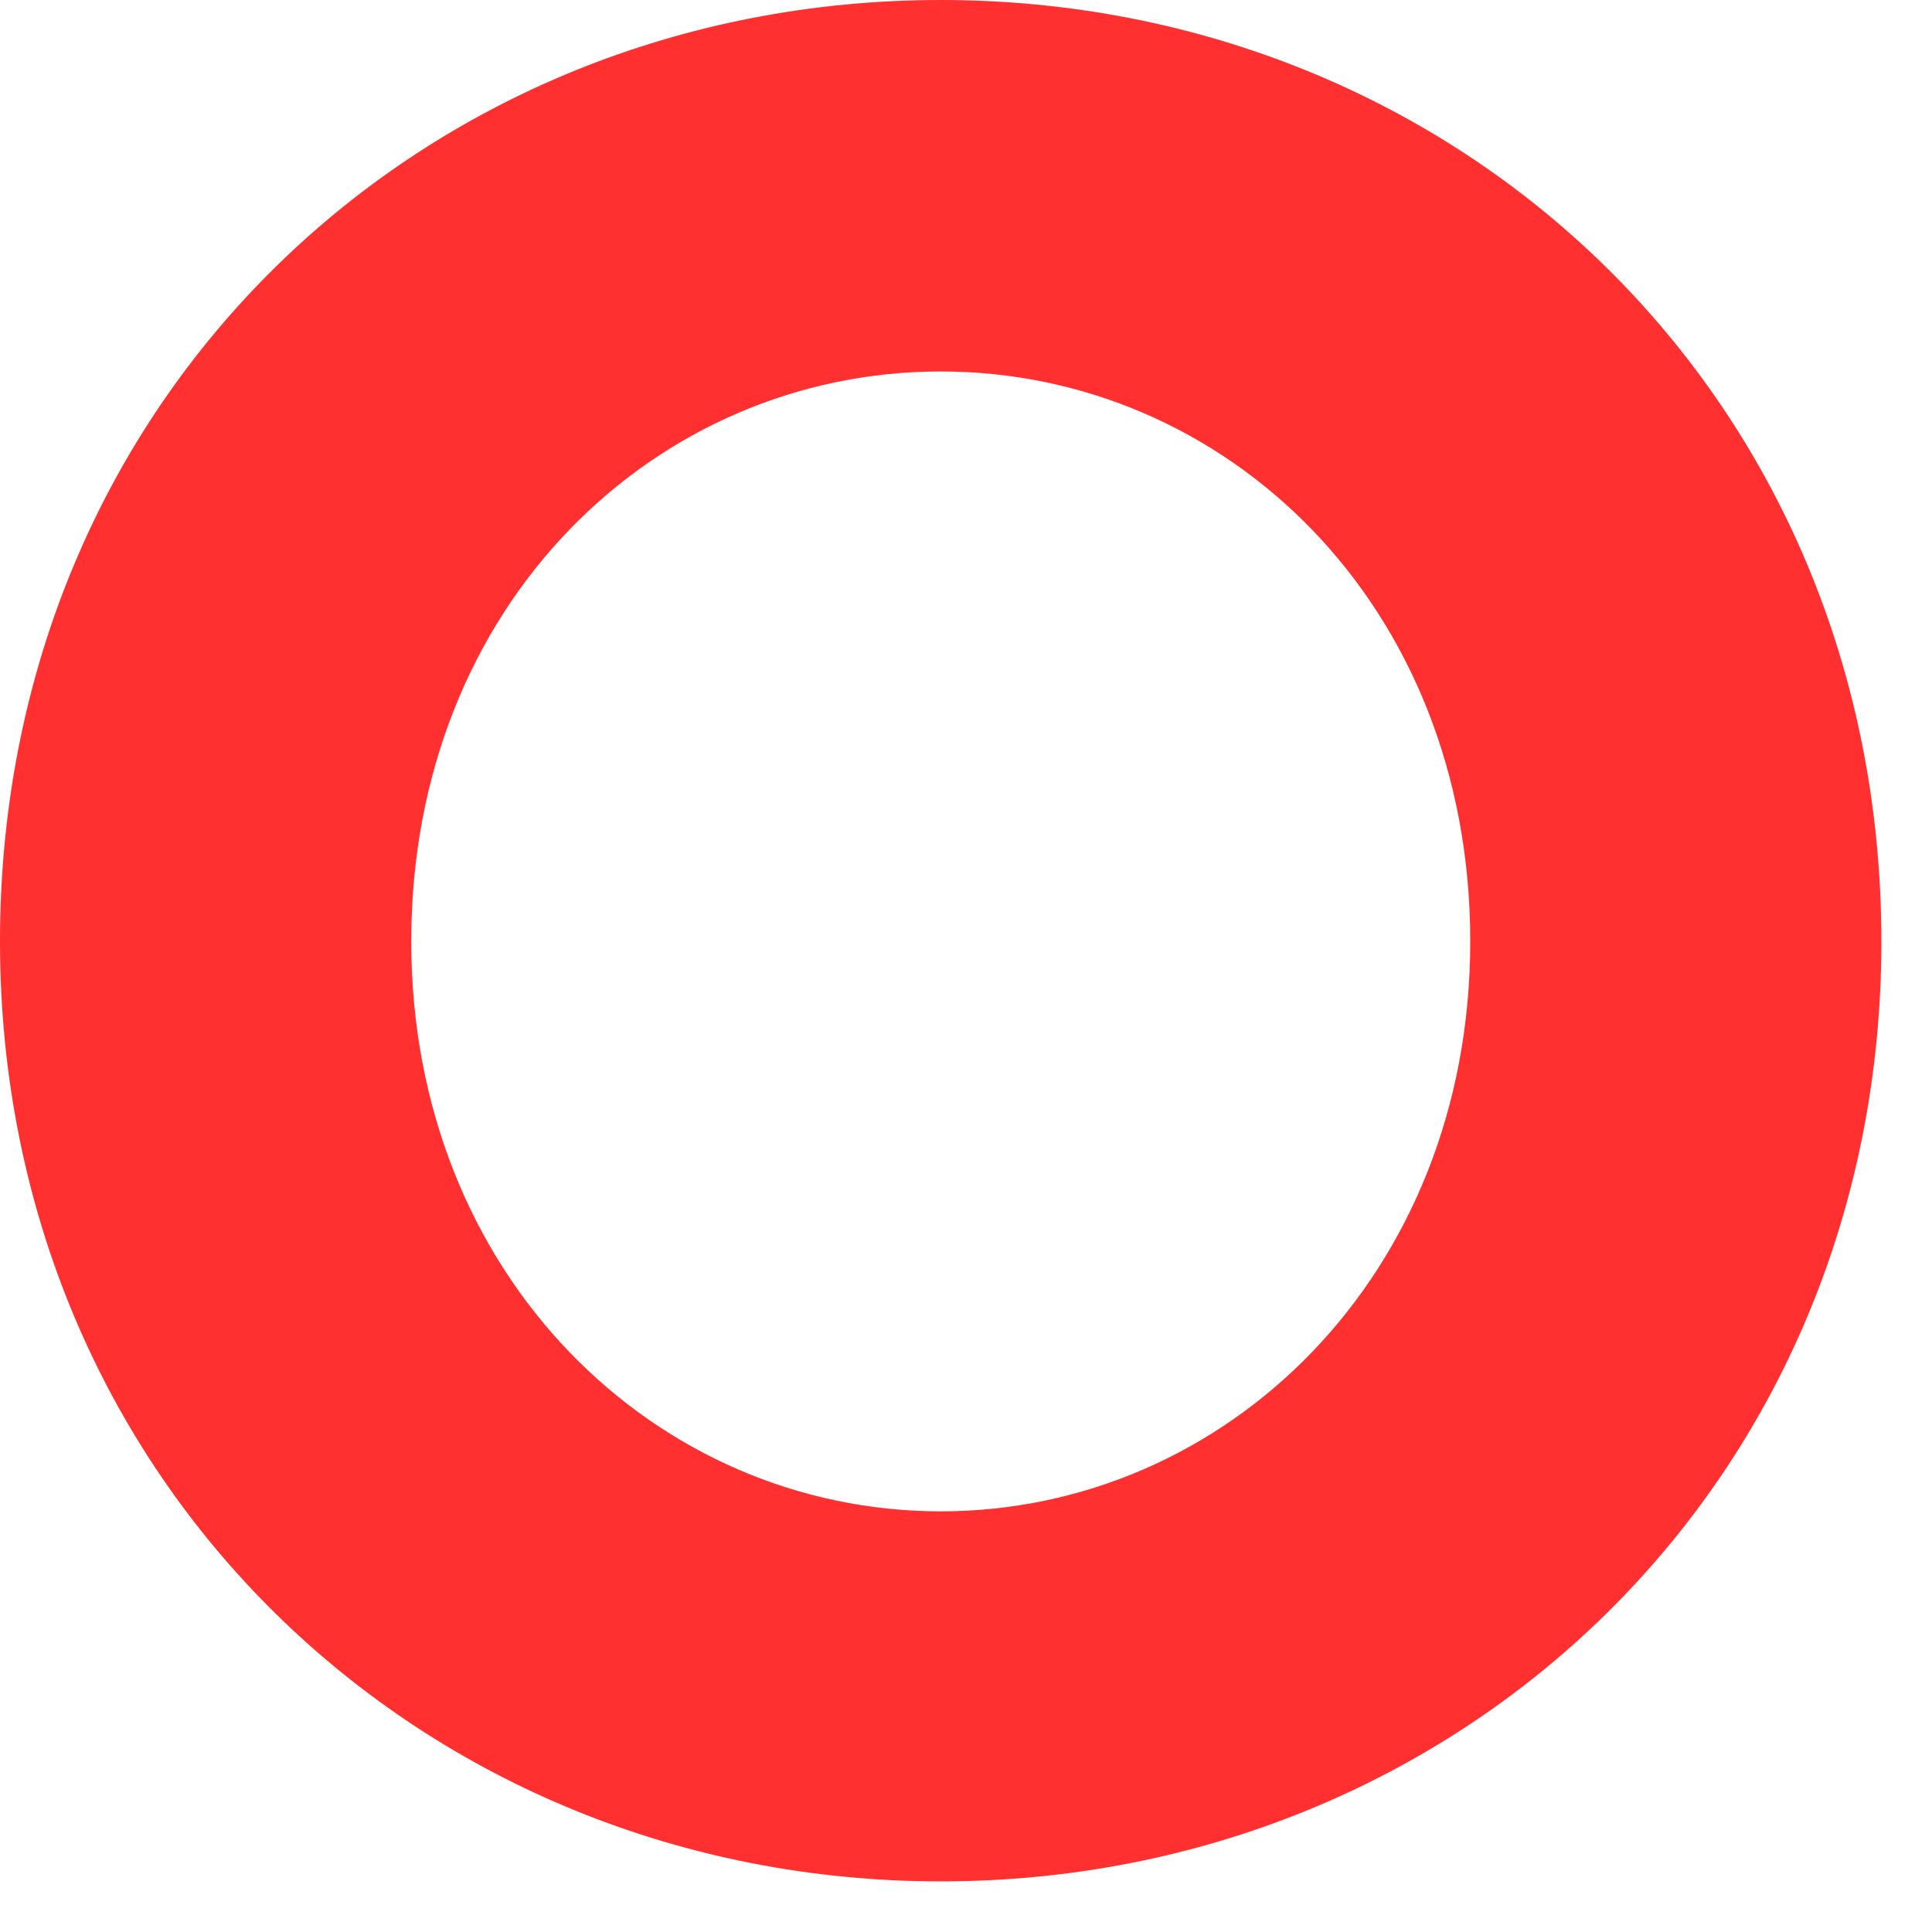
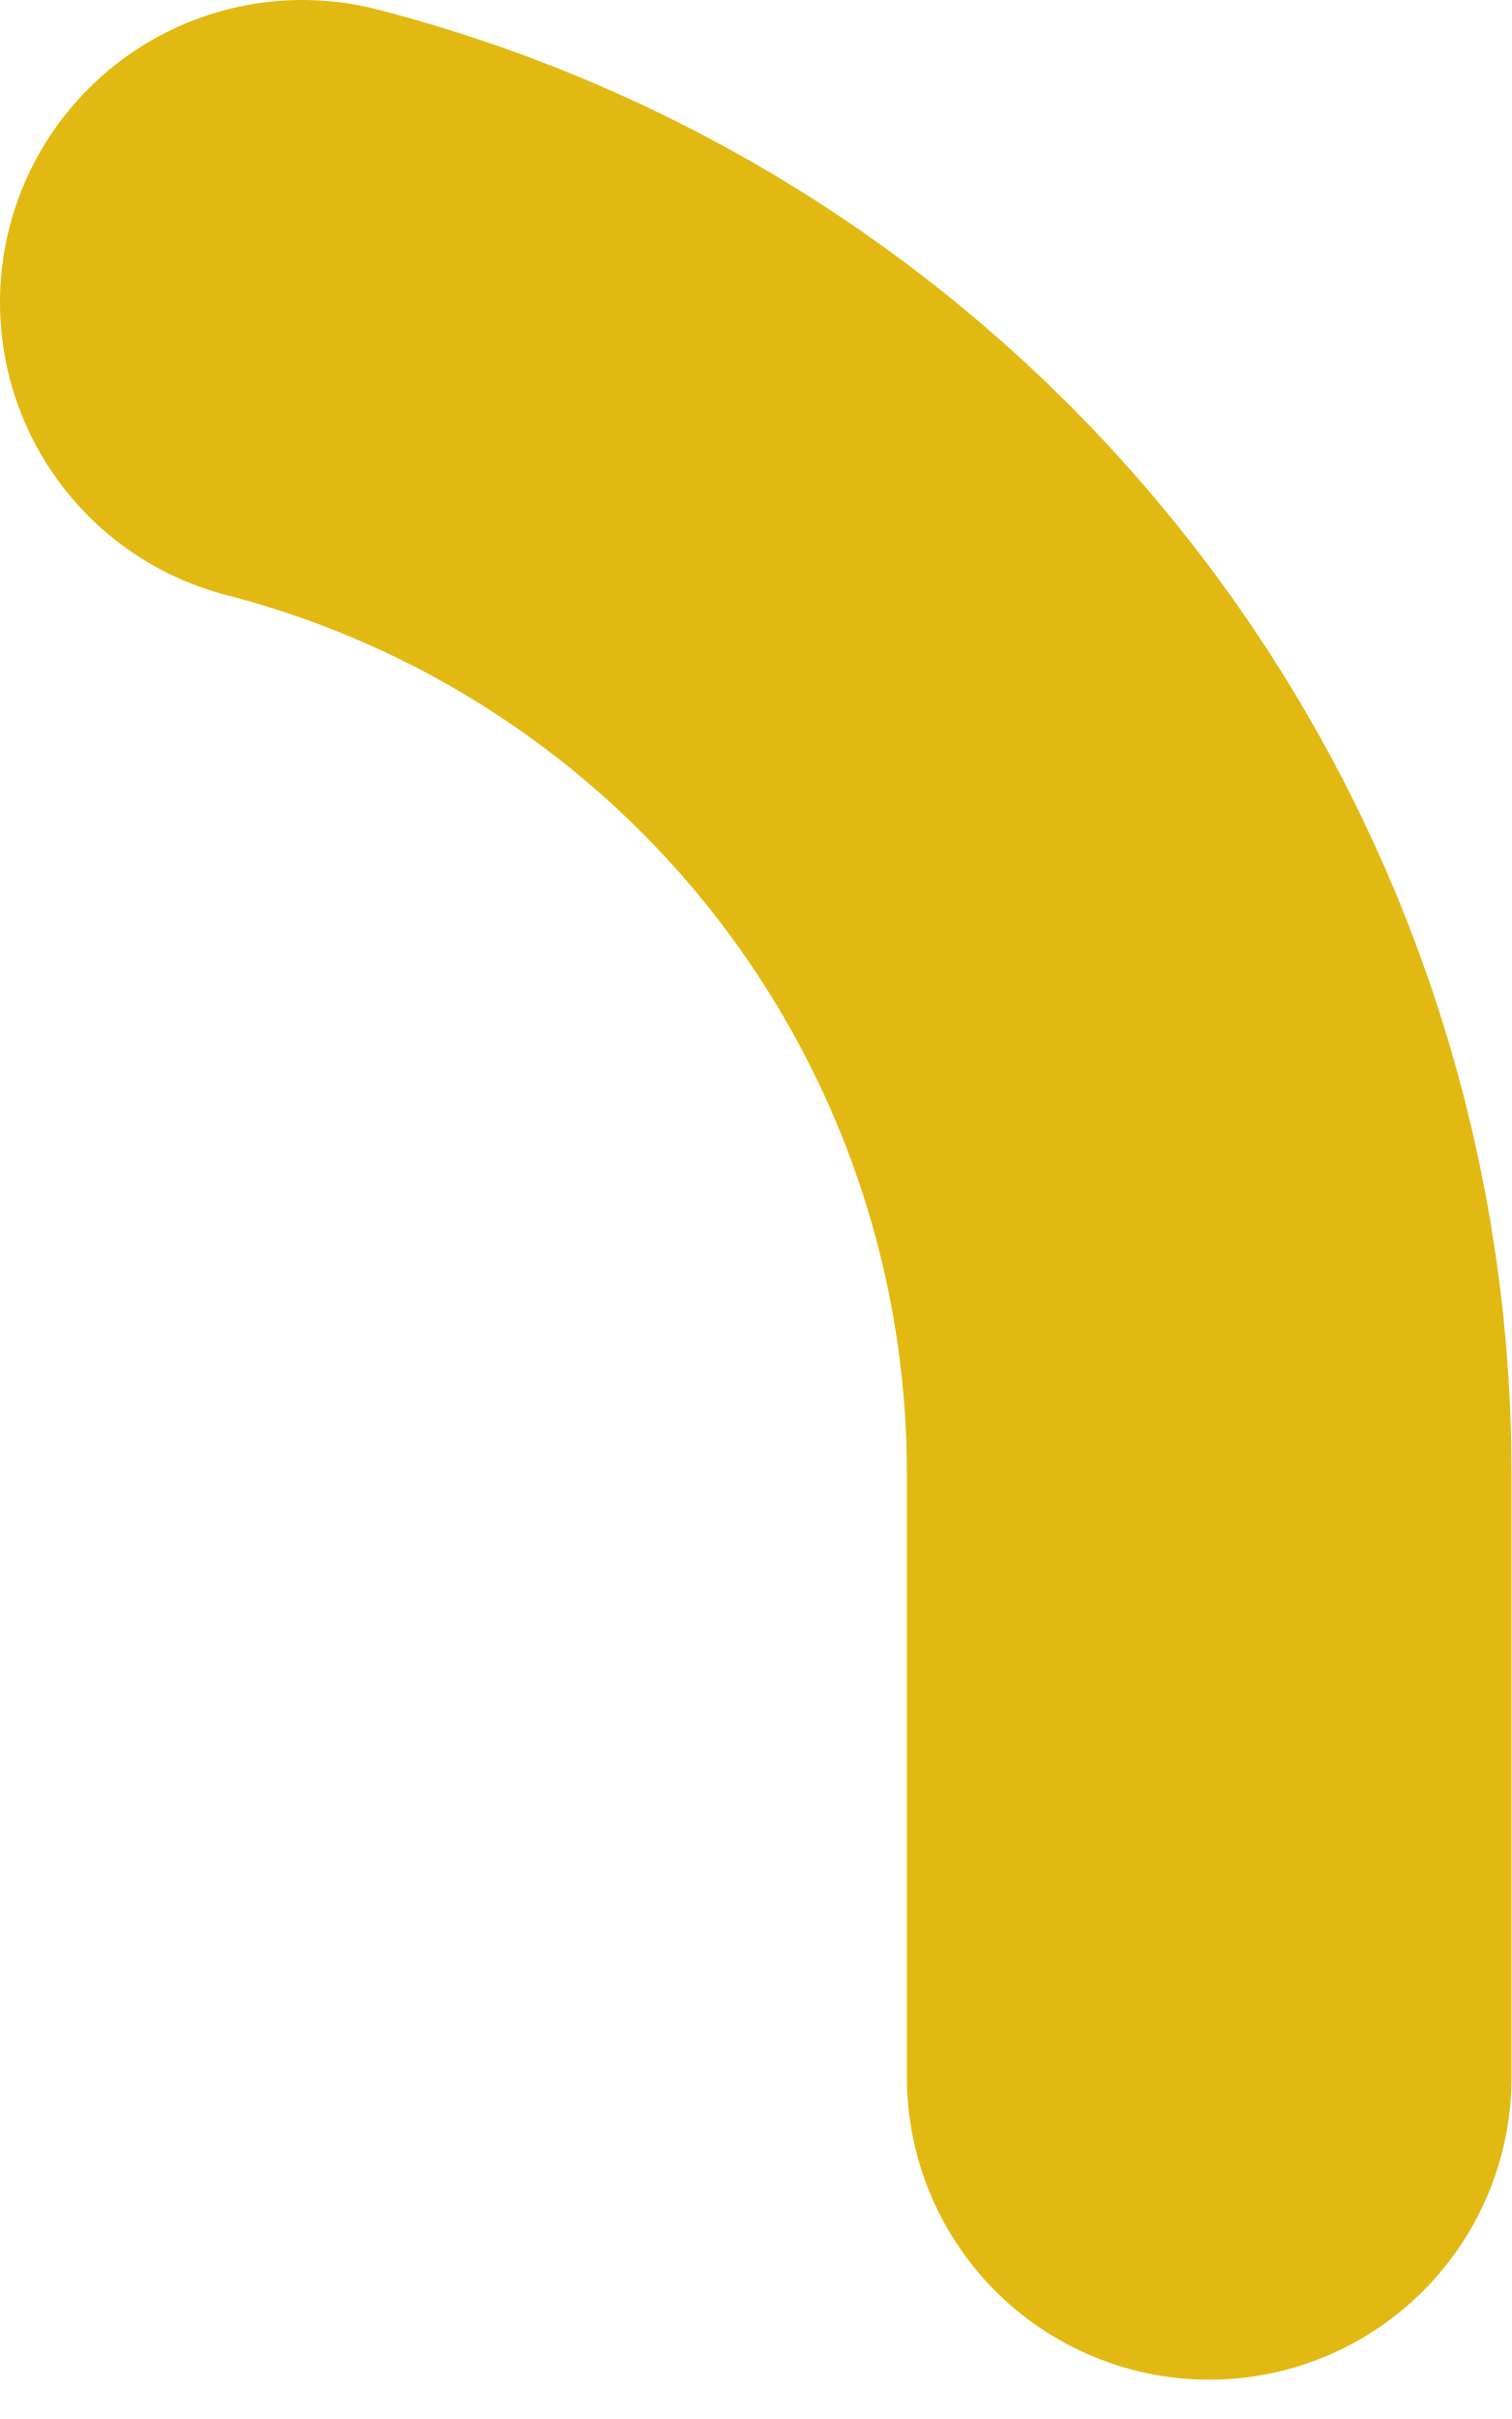
- <svg xmlns="http://www.w3.org/2000/svg" width="15" height="15" viewBox="0 0 15 15" fill="none">
-   <path d="M14.607 7.309C14.607 11.515 11.327 14.607 7.304 14.607C3.28 14.607 0 11.504 0 7.309C0 3.081 3.28 0 7.304 0C11.327 0 14.607 3.081 14.607 7.309ZM11.415 7.309C11.415 4.687 9.512 2.884 7.304 2.884C5.095 2.884 3.193 4.687 3.193 7.309C3.193 9.909 5.095 11.734 7.304 11.734C9.512 11.734 11.415 9.909 11.415 7.309Z" fill="#FF302F" />
+ <svg xmlns="http://www.w3.org/2000/svg" width="10" height="16" viewBox="0 0 10 16" fill="none">
+   <path d="M8 13.74V9.74C7.999 7.967 7.409 6.246 6.323 4.845C5.237 3.444 3.717 2.443 2 2" stroke="#E2B912" stroke-width="4" stroke-linecap="round" stroke-linejoin="round" />
</svg>
